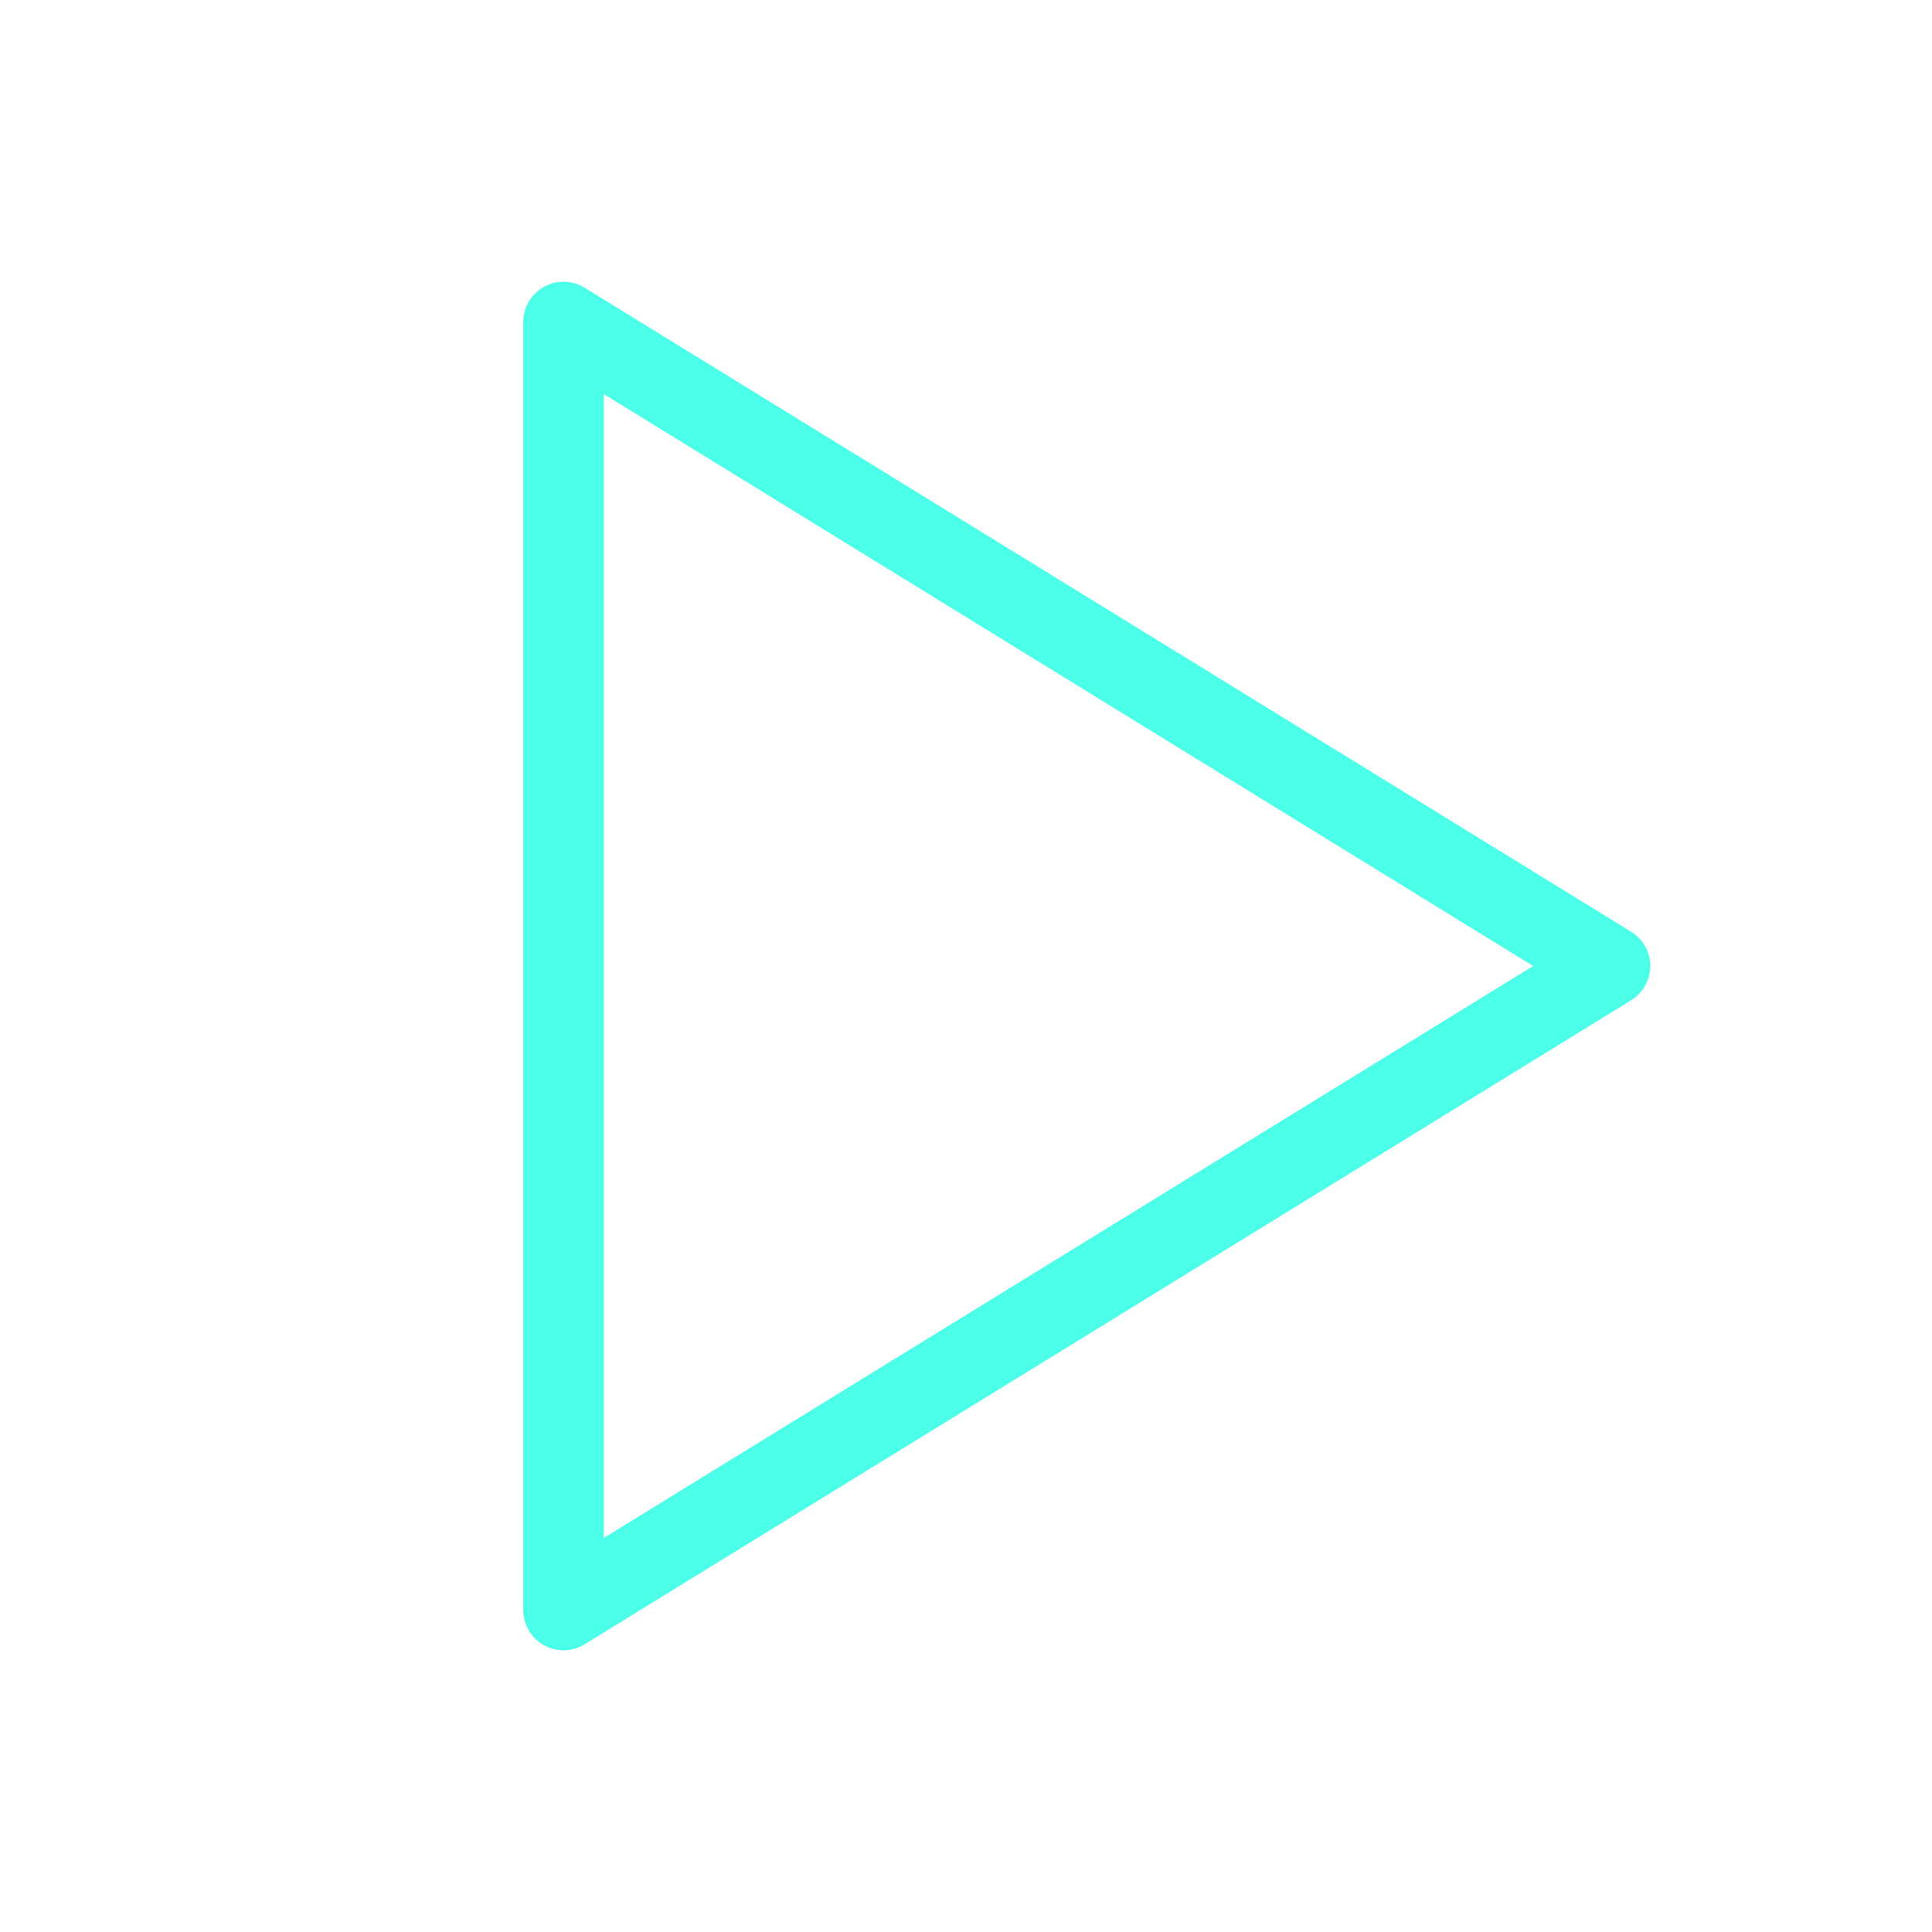
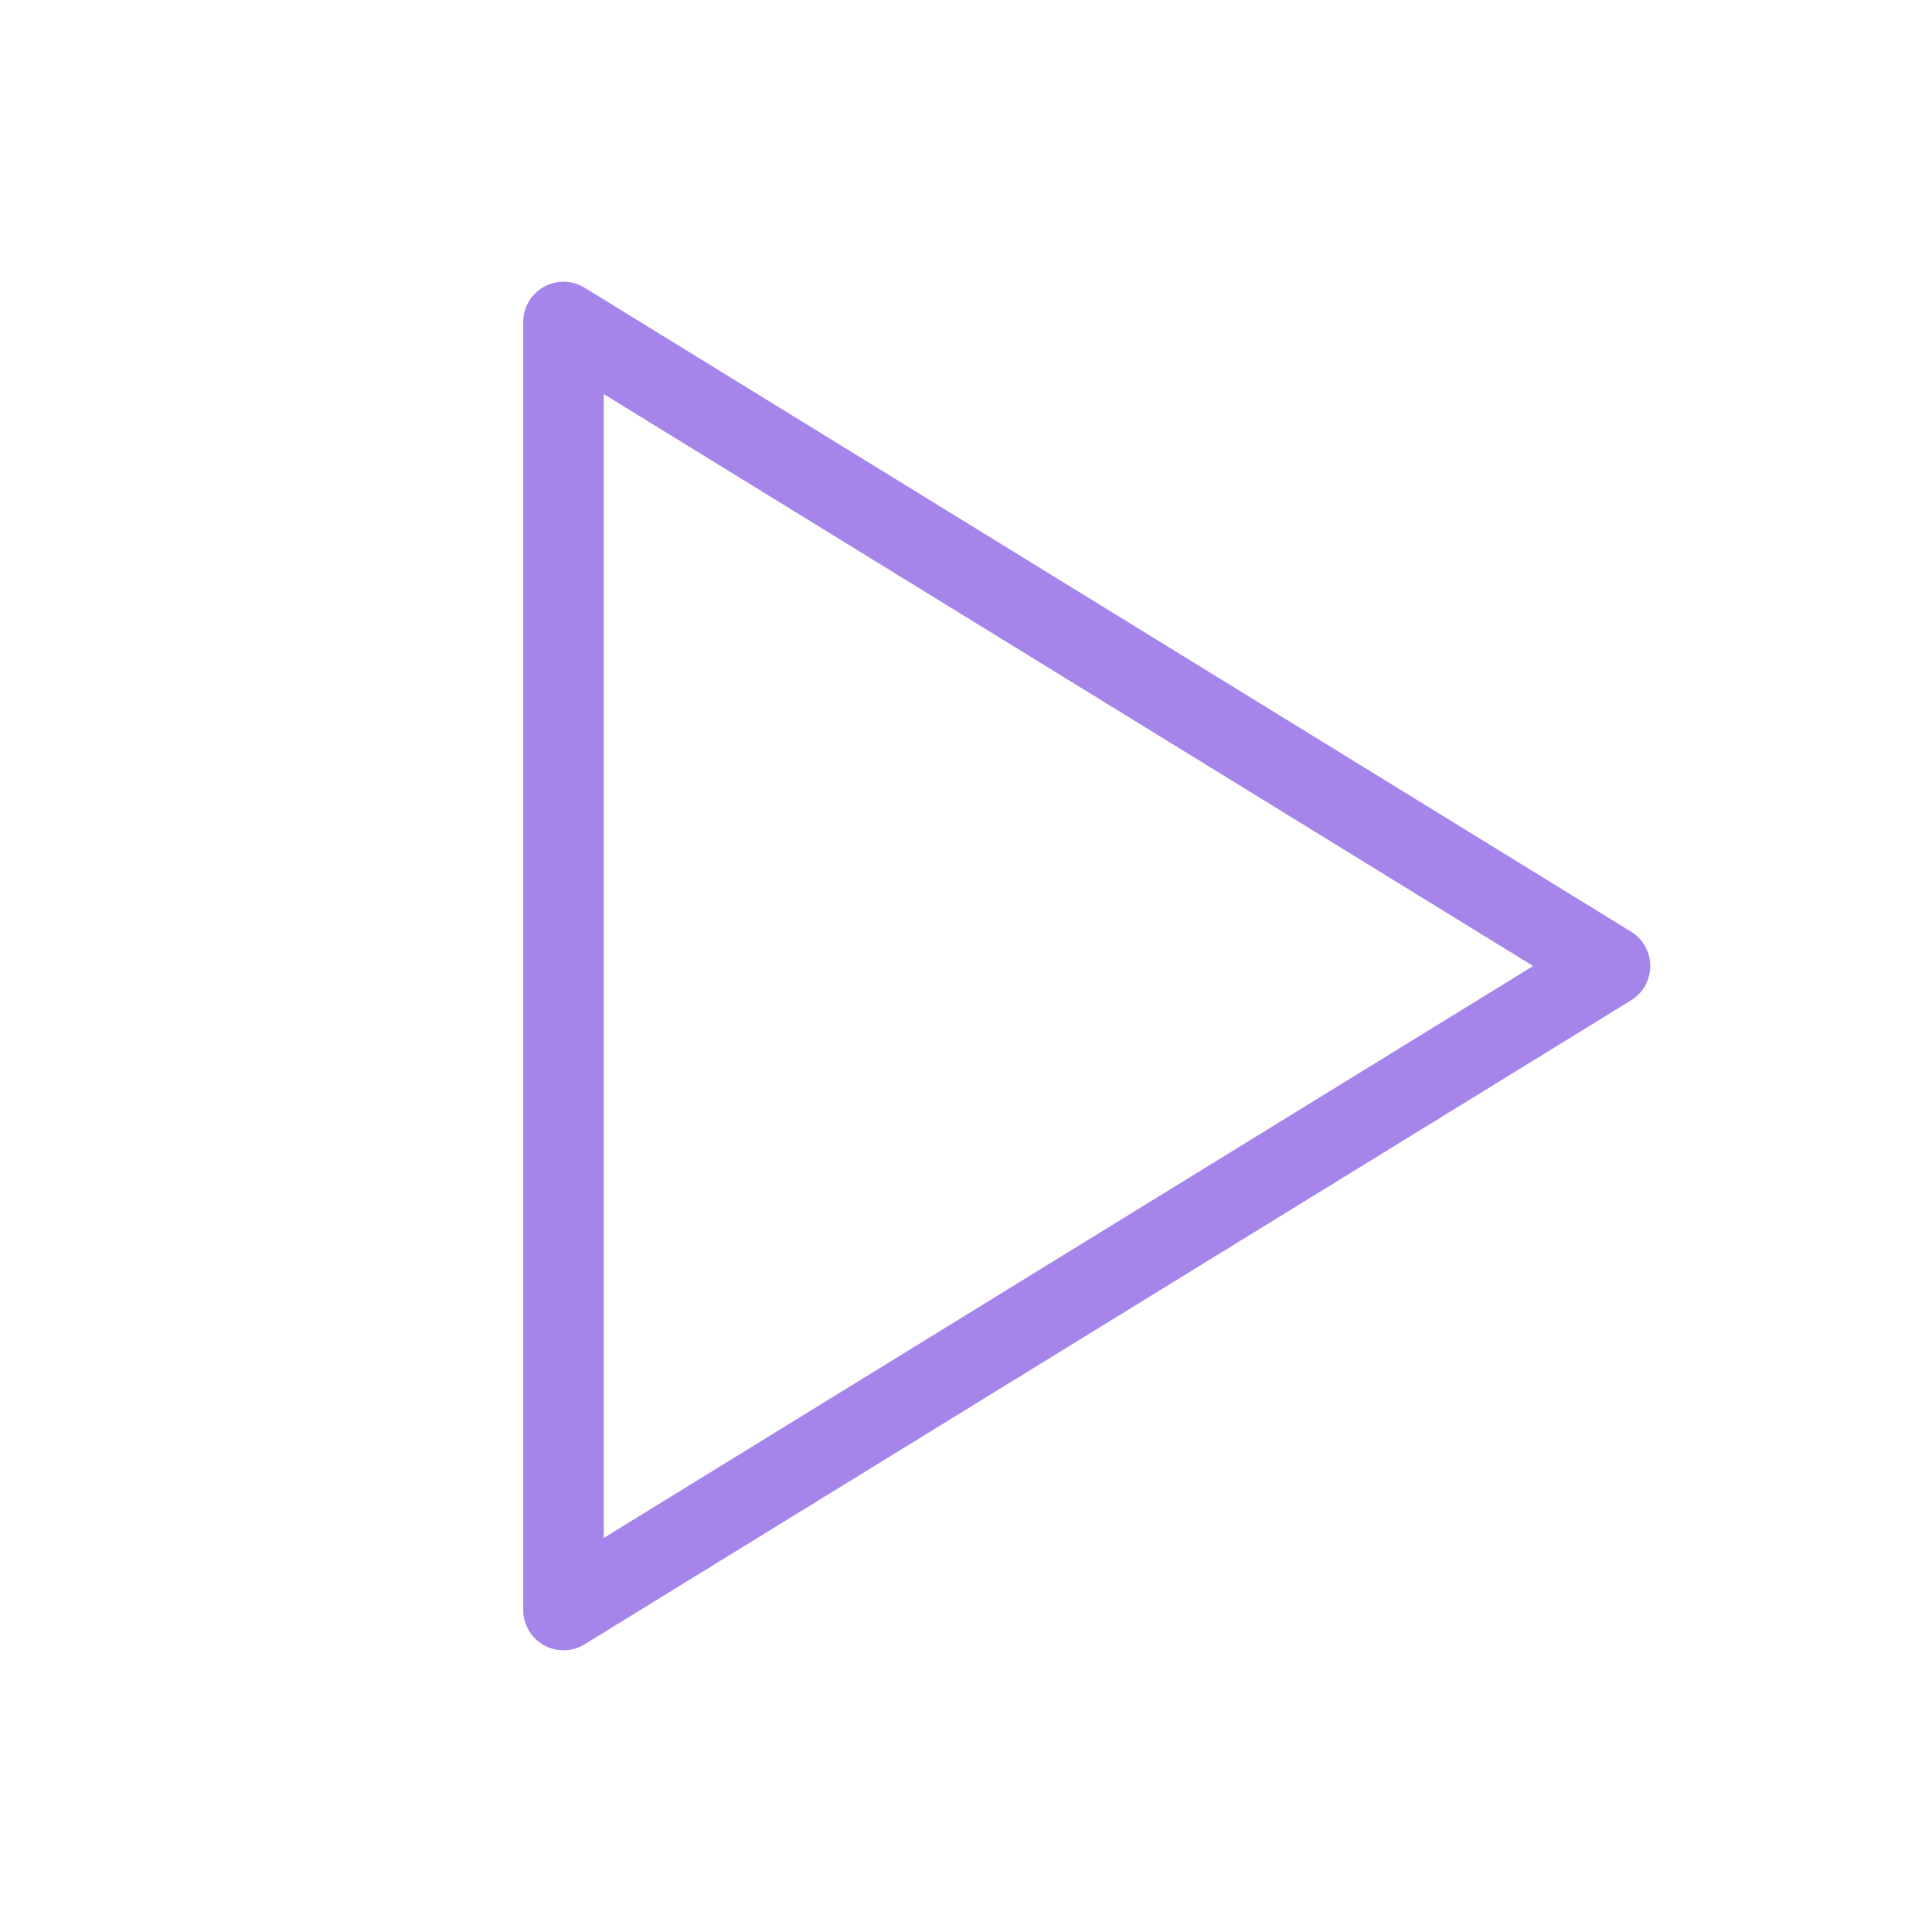
<svg xmlns="http://www.w3.org/2000/svg" width="24" height="24" viewBox="0 0 24 24" fill="none">
-   <path d="M7 4V20L20 12L7 4Z" stroke="#4BFFEA" stroke-linecap="round" stroke-linejoin="round" />
-   <path d="M7 4V20L20 12L7 4Z" stroke="#4BFFEA" stroke-opacity="0.2" stroke-linecap="round" stroke-linejoin="round" />
+   <path d="M7 4V20L20 12L7 4Z" stroke="#A586EA" stroke-linecap="round" stroke-linejoin="round" />
+   <path d="M7 4V20L20 12L7 4Z" stroke="#A586EA" stroke-opacity="0.2" stroke-linecap="round" stroke-linejoin="round" />
</svg>
